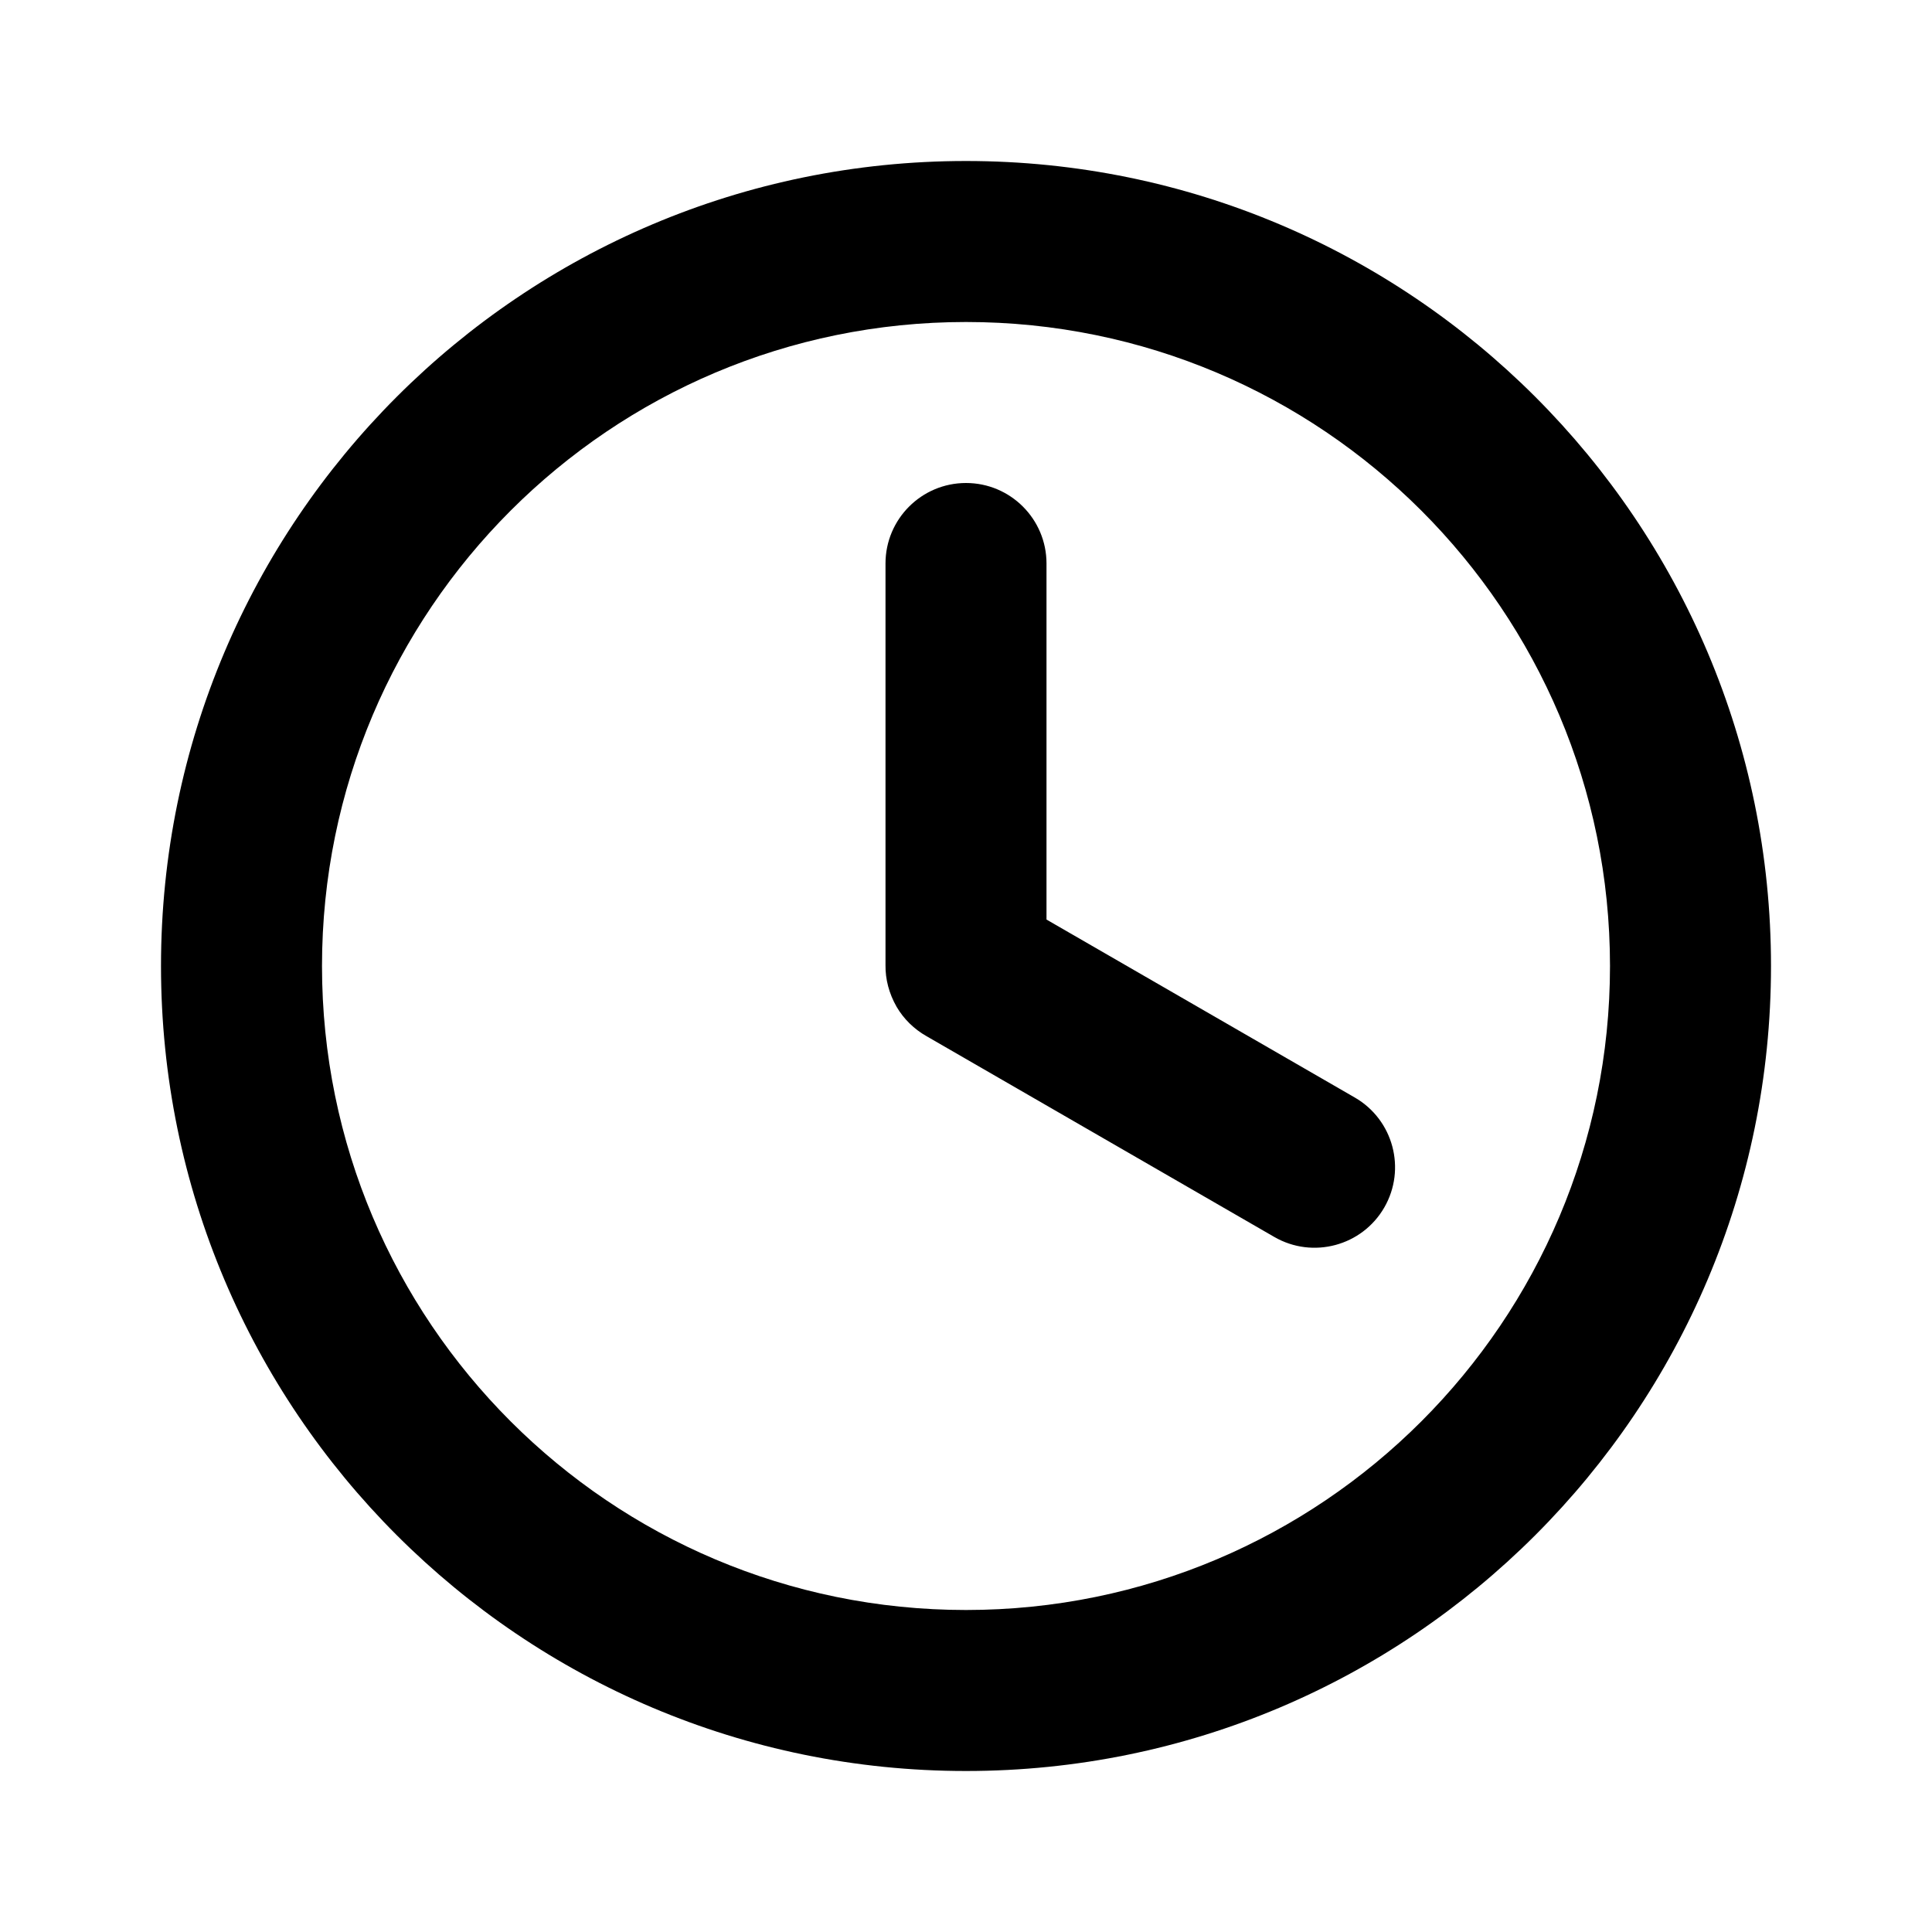
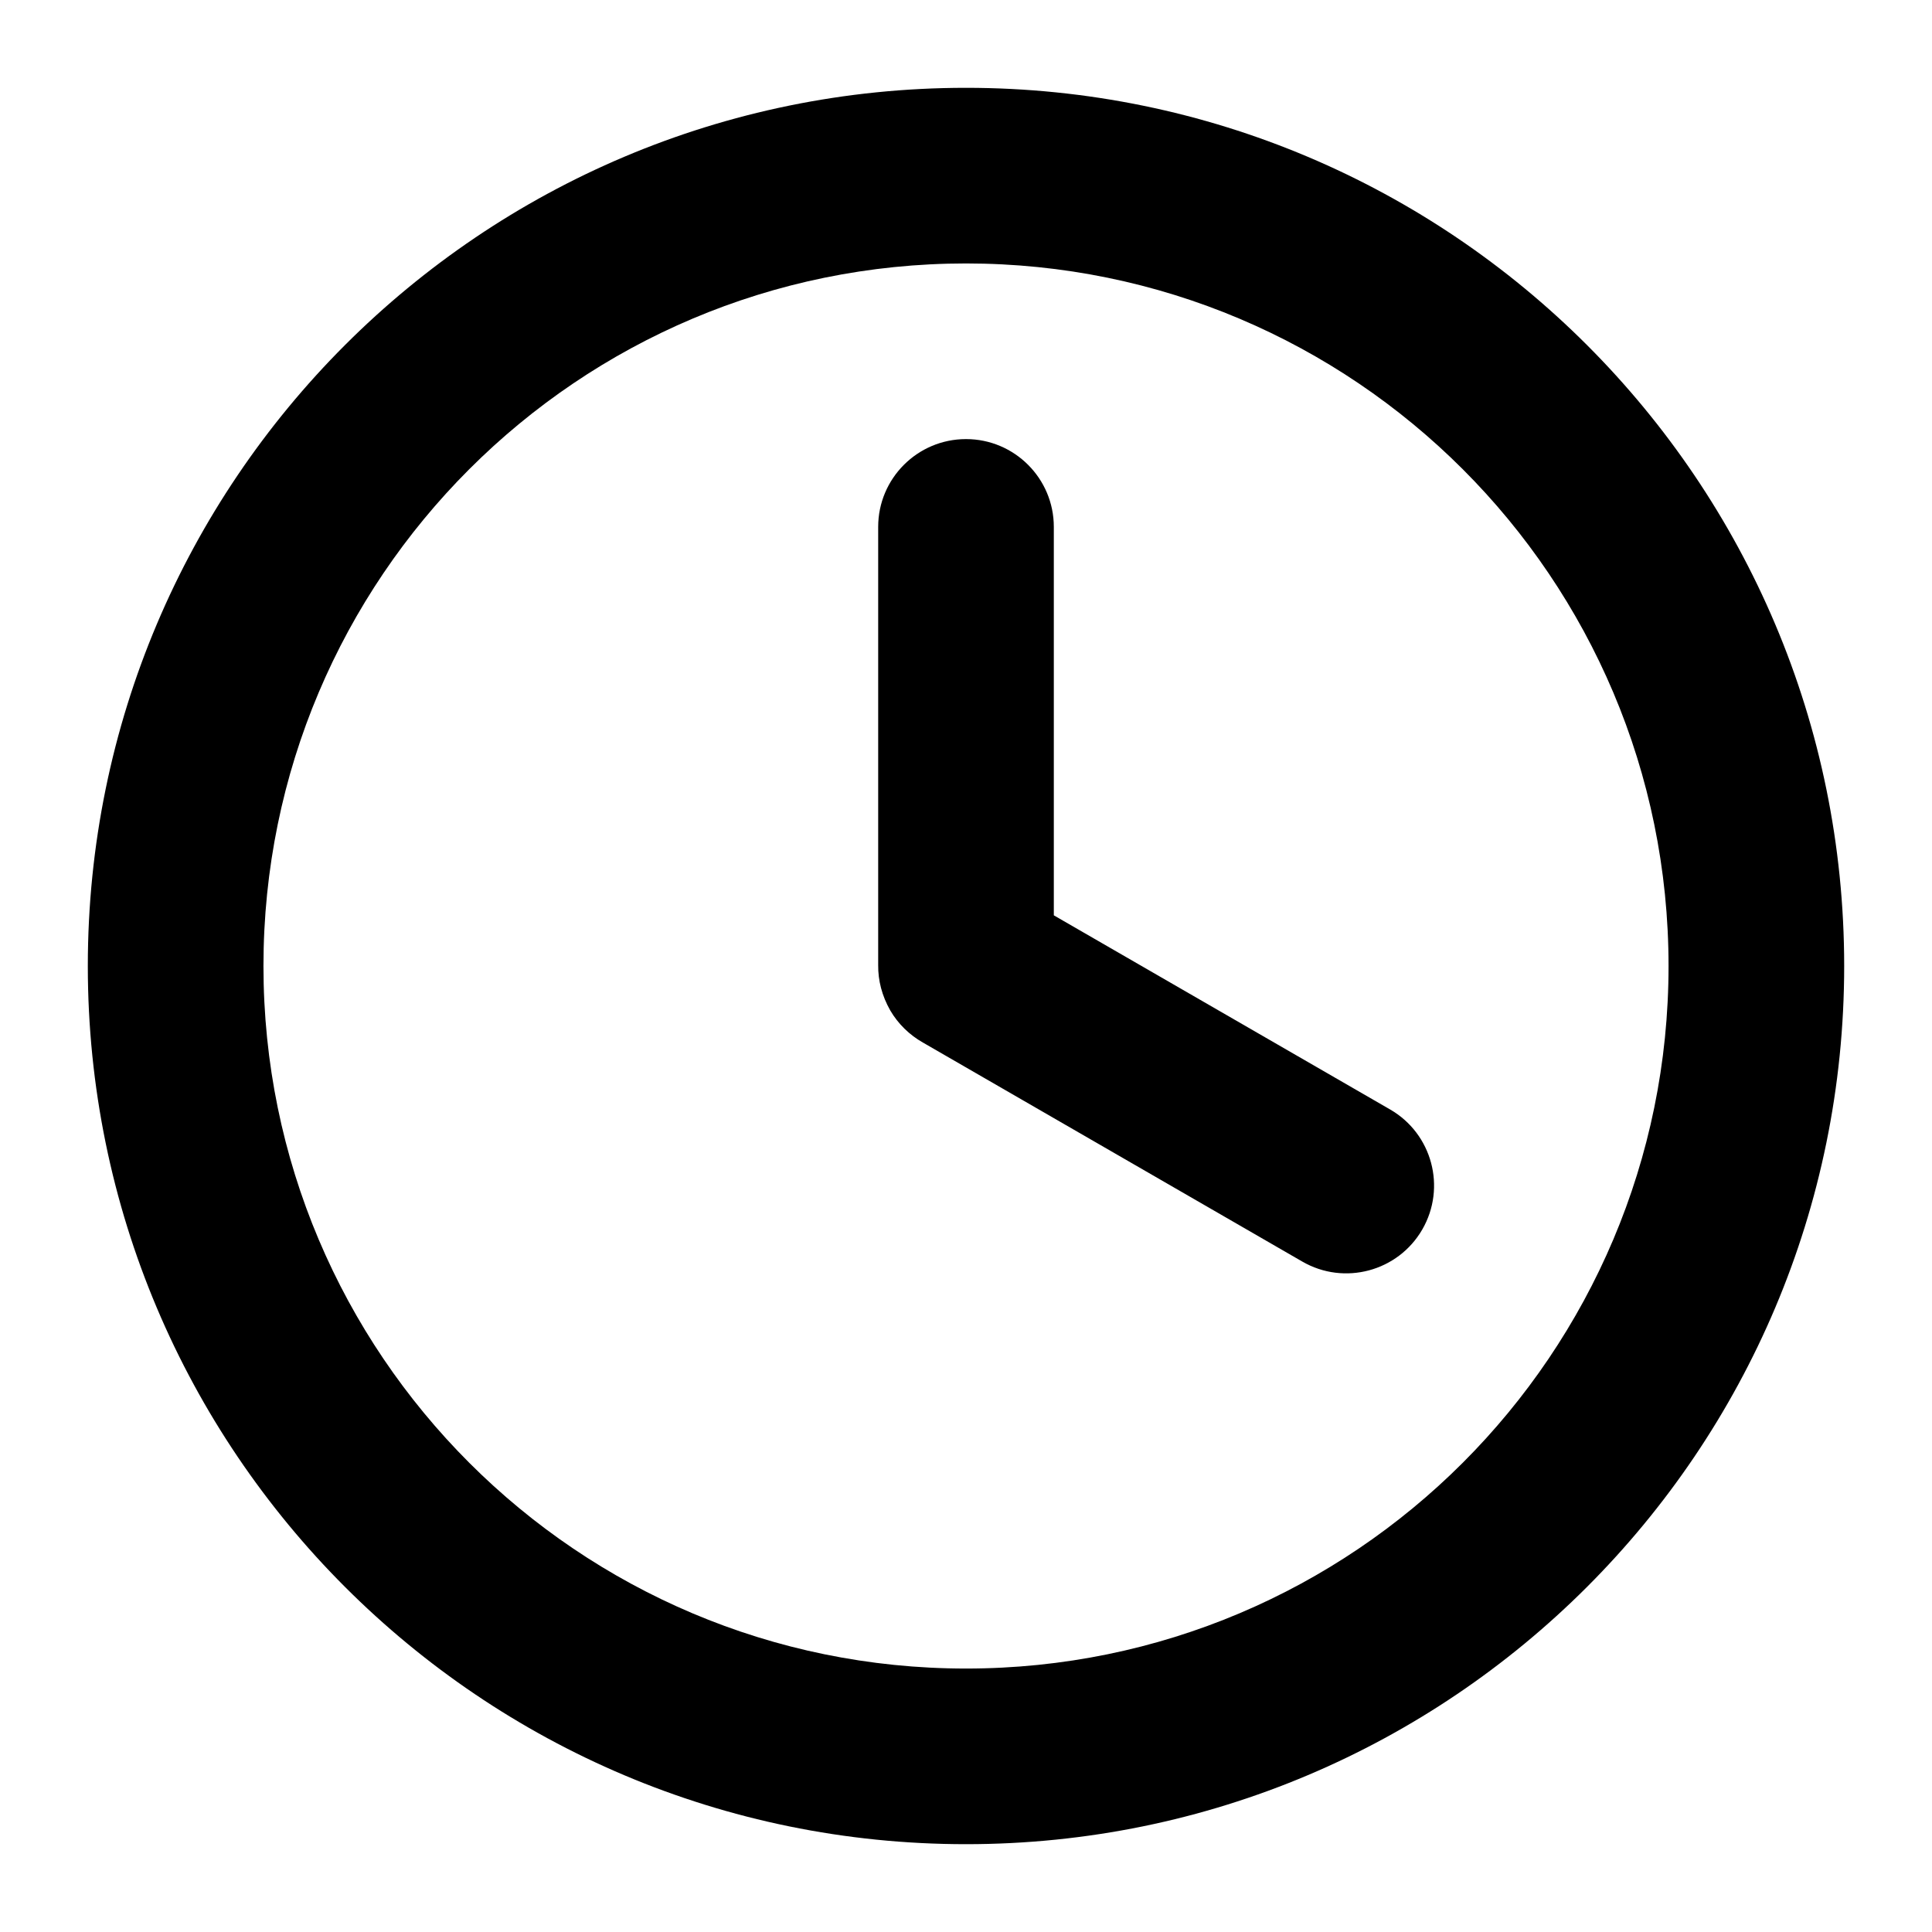
- <svg xmlns="http://www.w3.org/2000/svg" width="24" height="24" viewBox="0 0 24 24">
+ <svg xmlns="http://www.w3.org/2000/svg" width="32" height="32" viewBox="1 1 22 22">
  <path fill-rule="evenodd" d="M13,11.423 L16.83,13.634 C17.308,13.91 17.472,14.522 17.196,15 C16.92,15.478 16.308,15.642 15.83,15.366 L11.51,12.872 C11.356,12.785 11.227,12.659 11.138,12.507 C11.043,12.34 10.998,12.165 11,11.989 L11,7 C11,6.448 11.448,6 12,6 C12.552,6 13,6.448 13,7 L13,11.423 Z M12,2 C17.523,2 22,6.477 22,12 C22,17.523 17.523,22 12,22 C6.477,22 2,17.523 2,12 C2,6.477 6.477,2 12,2 Z M12,4 C7.582,4 4,7.582 4,12 C4,16.418 7.582,20 12,20 C16.418,20 20,16.418 20,12 C20,7.582 16.418,4 12,4 Z" />
</svg>
